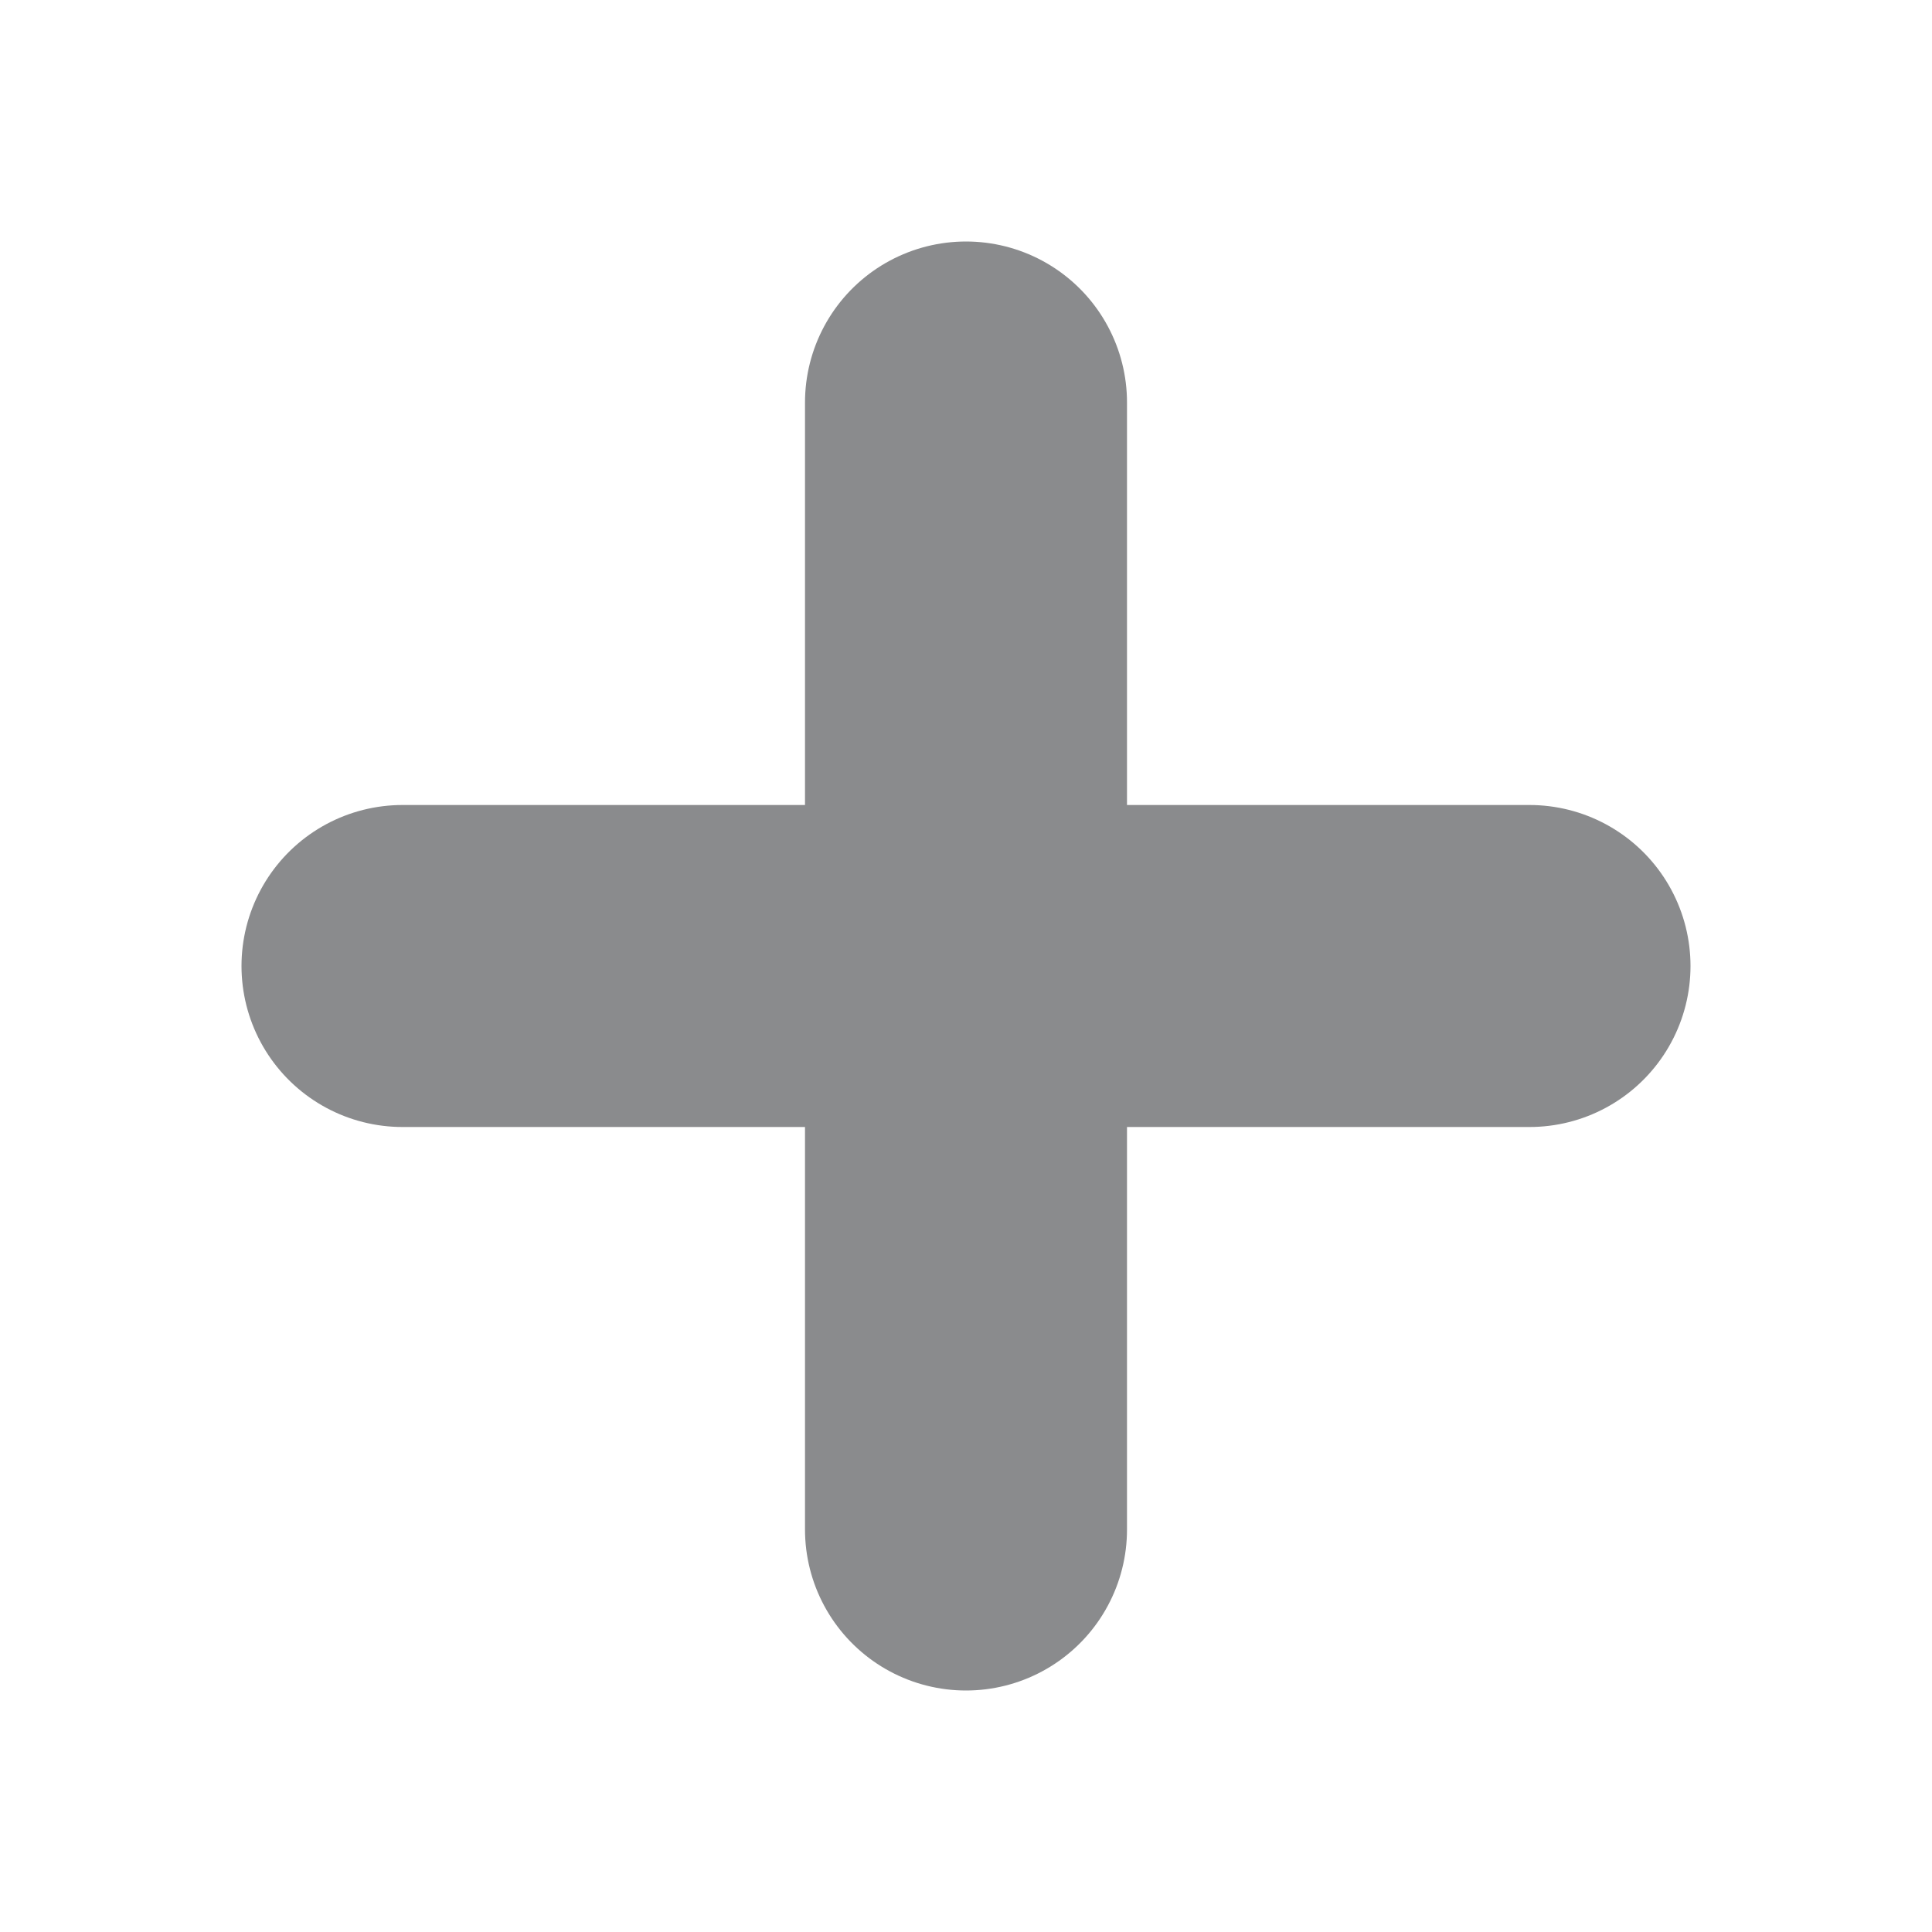
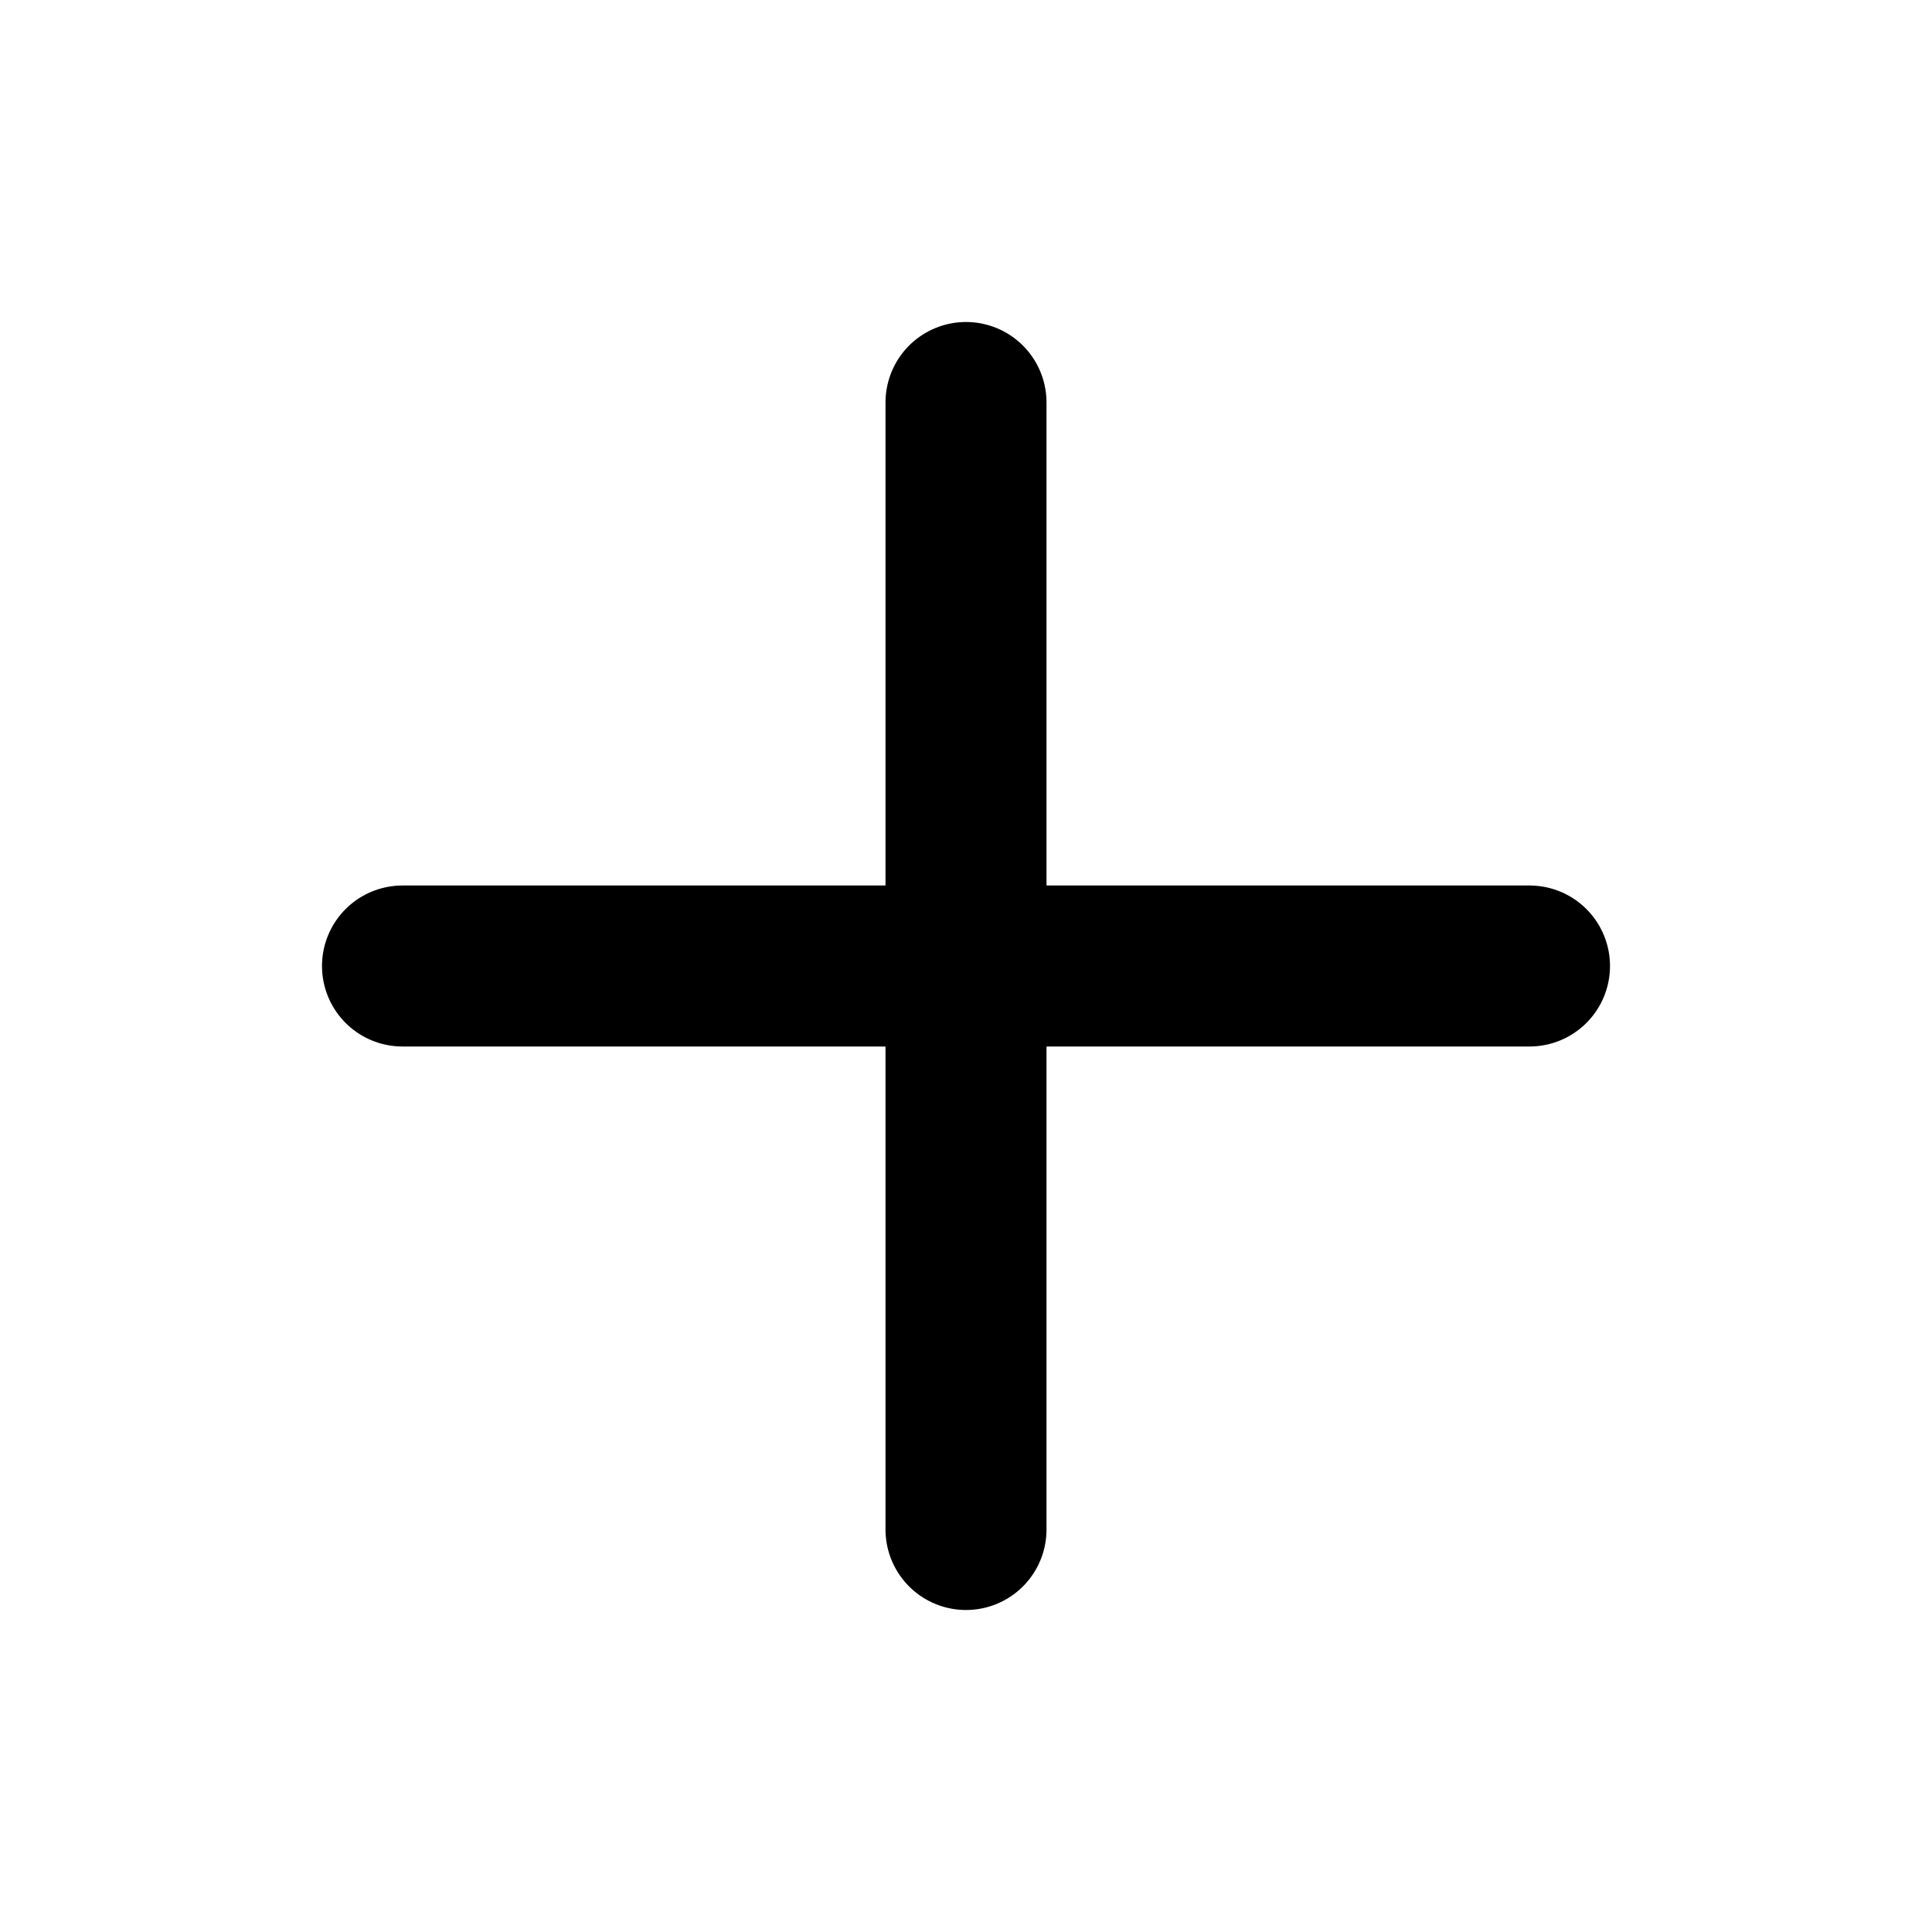
- <svg xmlns="http://www.w3.org/2000/svg" class="icon icon-tabler icon-tabler-plus" width="24" height="24" viewBox="0 0 24 24" stroke-width="4" stroke="#8a8b8d" fill="none" stroke-linecap="round" stroke-linejoin="round">
+ <svg xmlns="http://www.w3.org/2000/svg" width="24" height="24" viewBox="0 0 24 24" fill="none" stroke="currentColor" stroke-width="2" stroke-linecap="round" stroke-linejoin="round" class="icon icon-tabler icons-tabler-outline icon-tabler-plus">
  <path stroke="none" d="M0 0h24v24H0z" fill="none" />
  <path d="M12 5l0 14" />
  <path d="M5 12l14 0" />
</svg>
